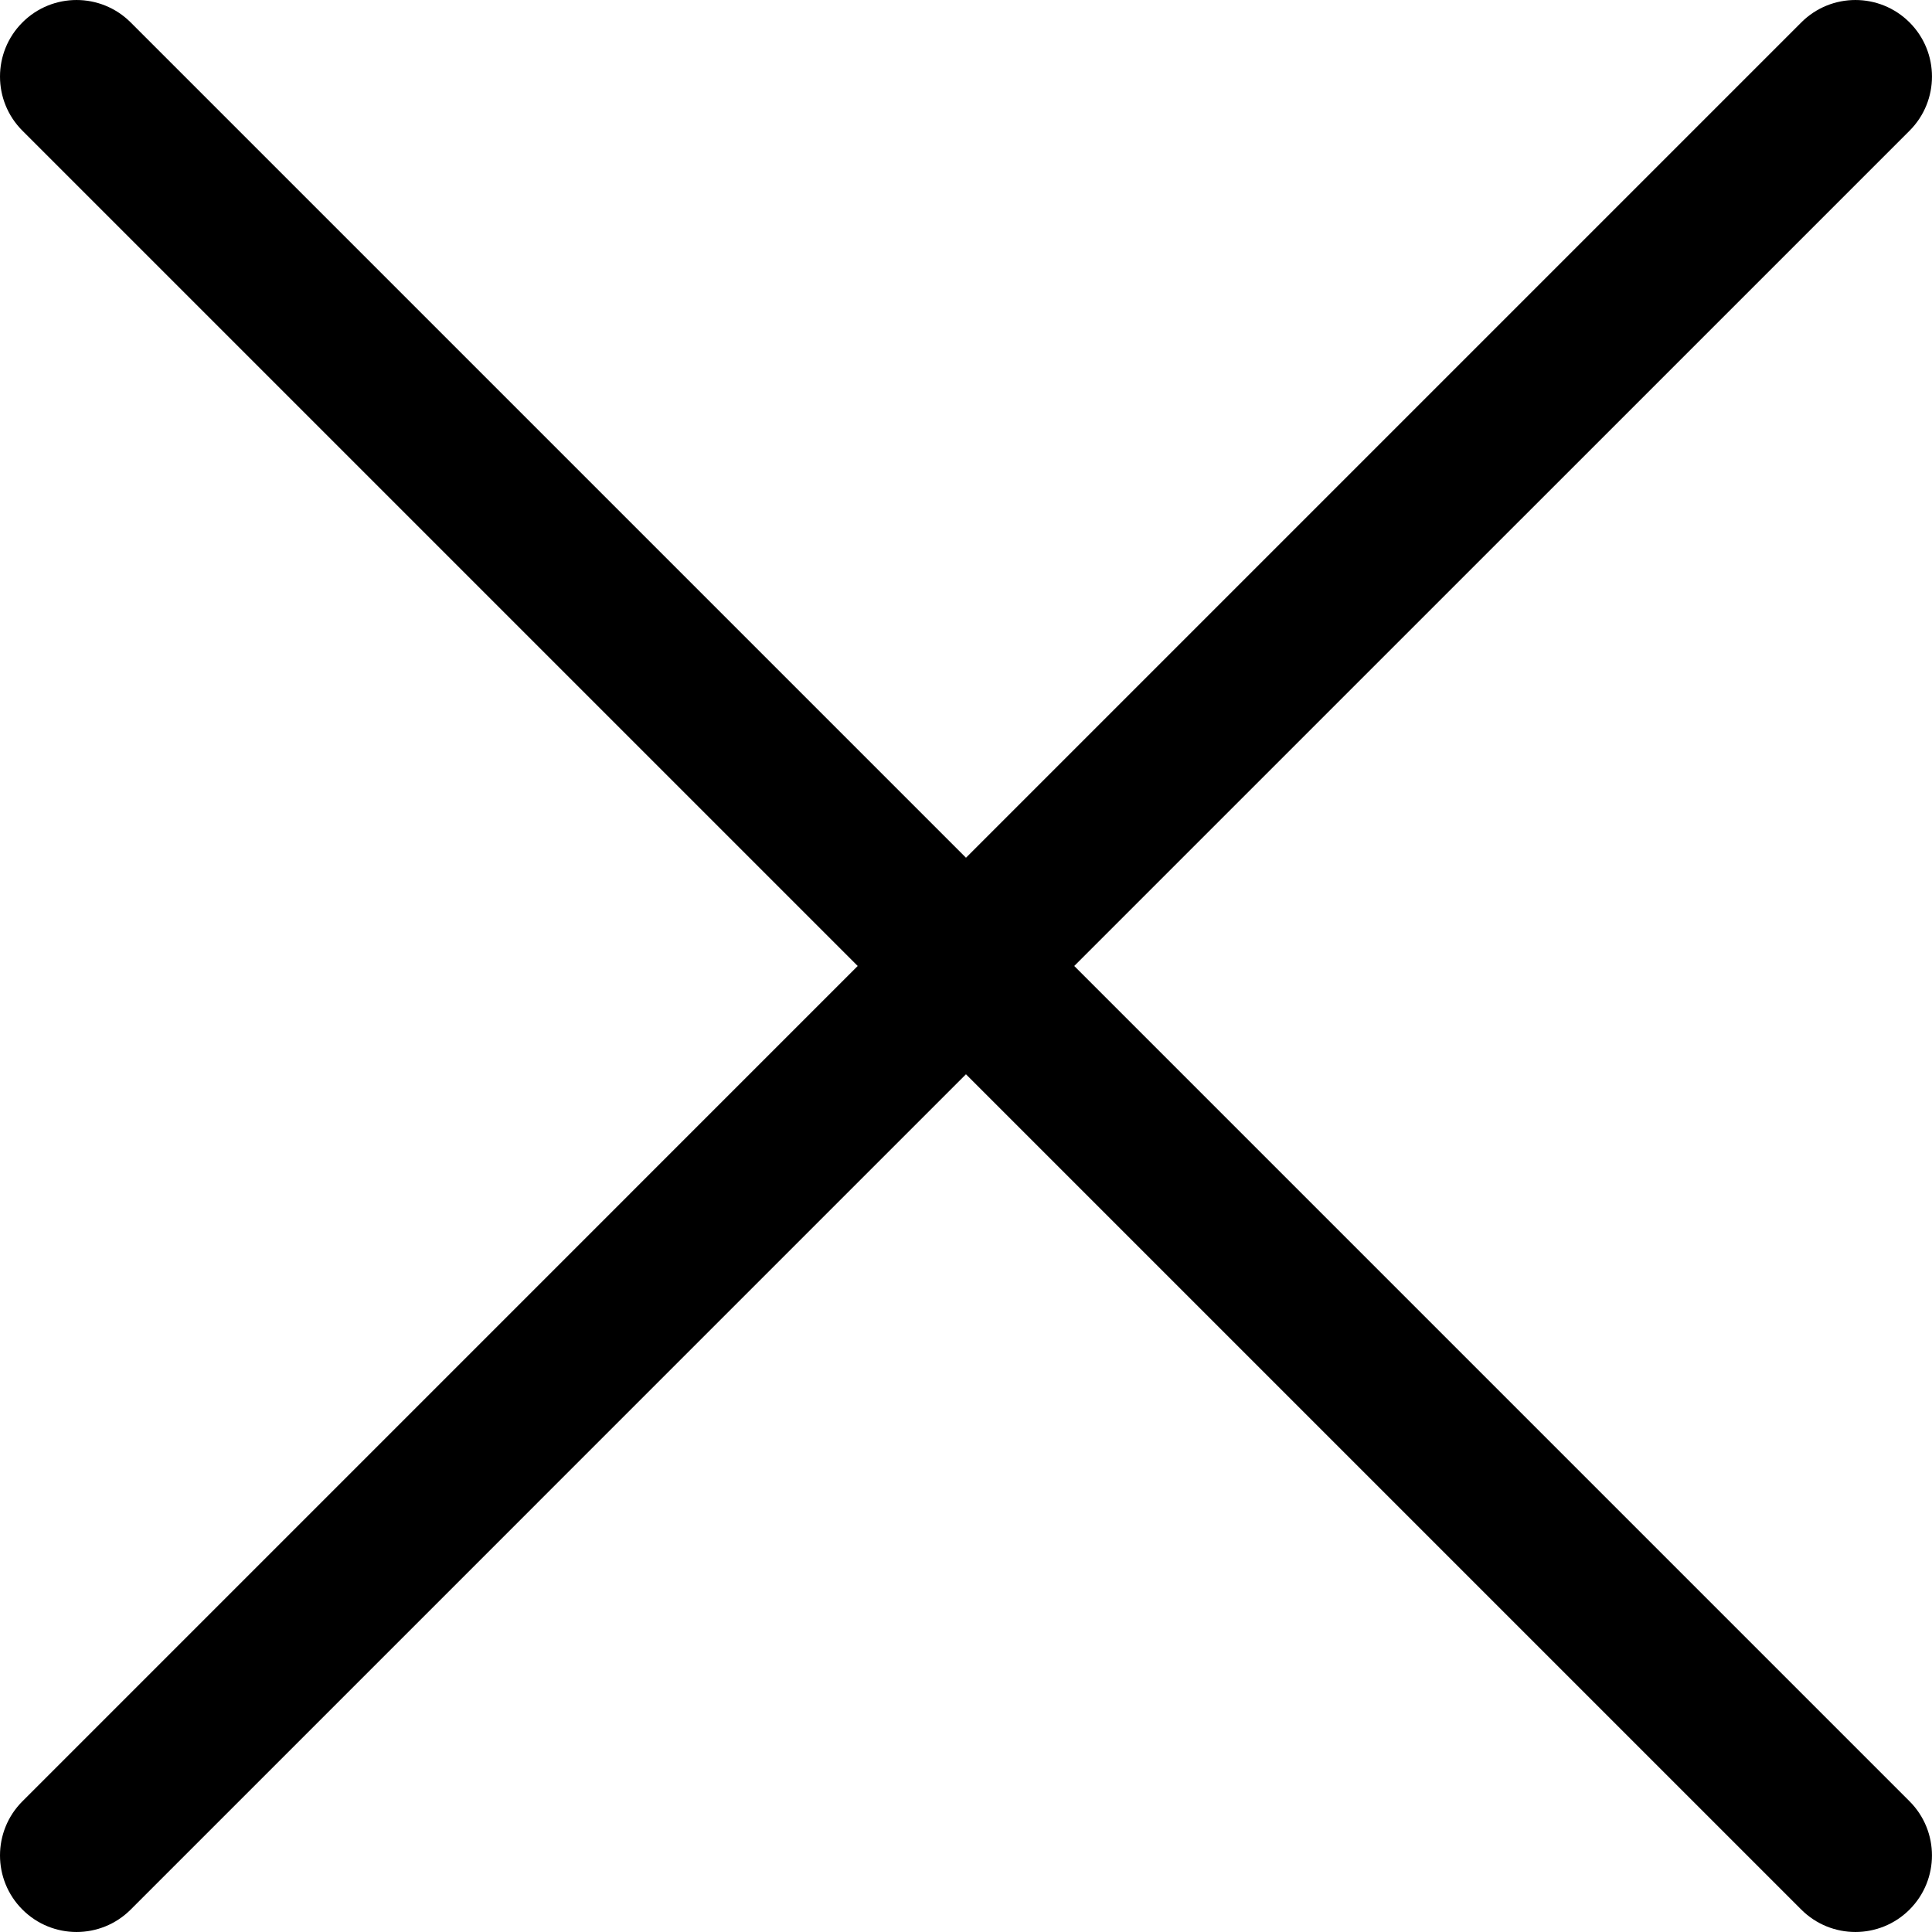
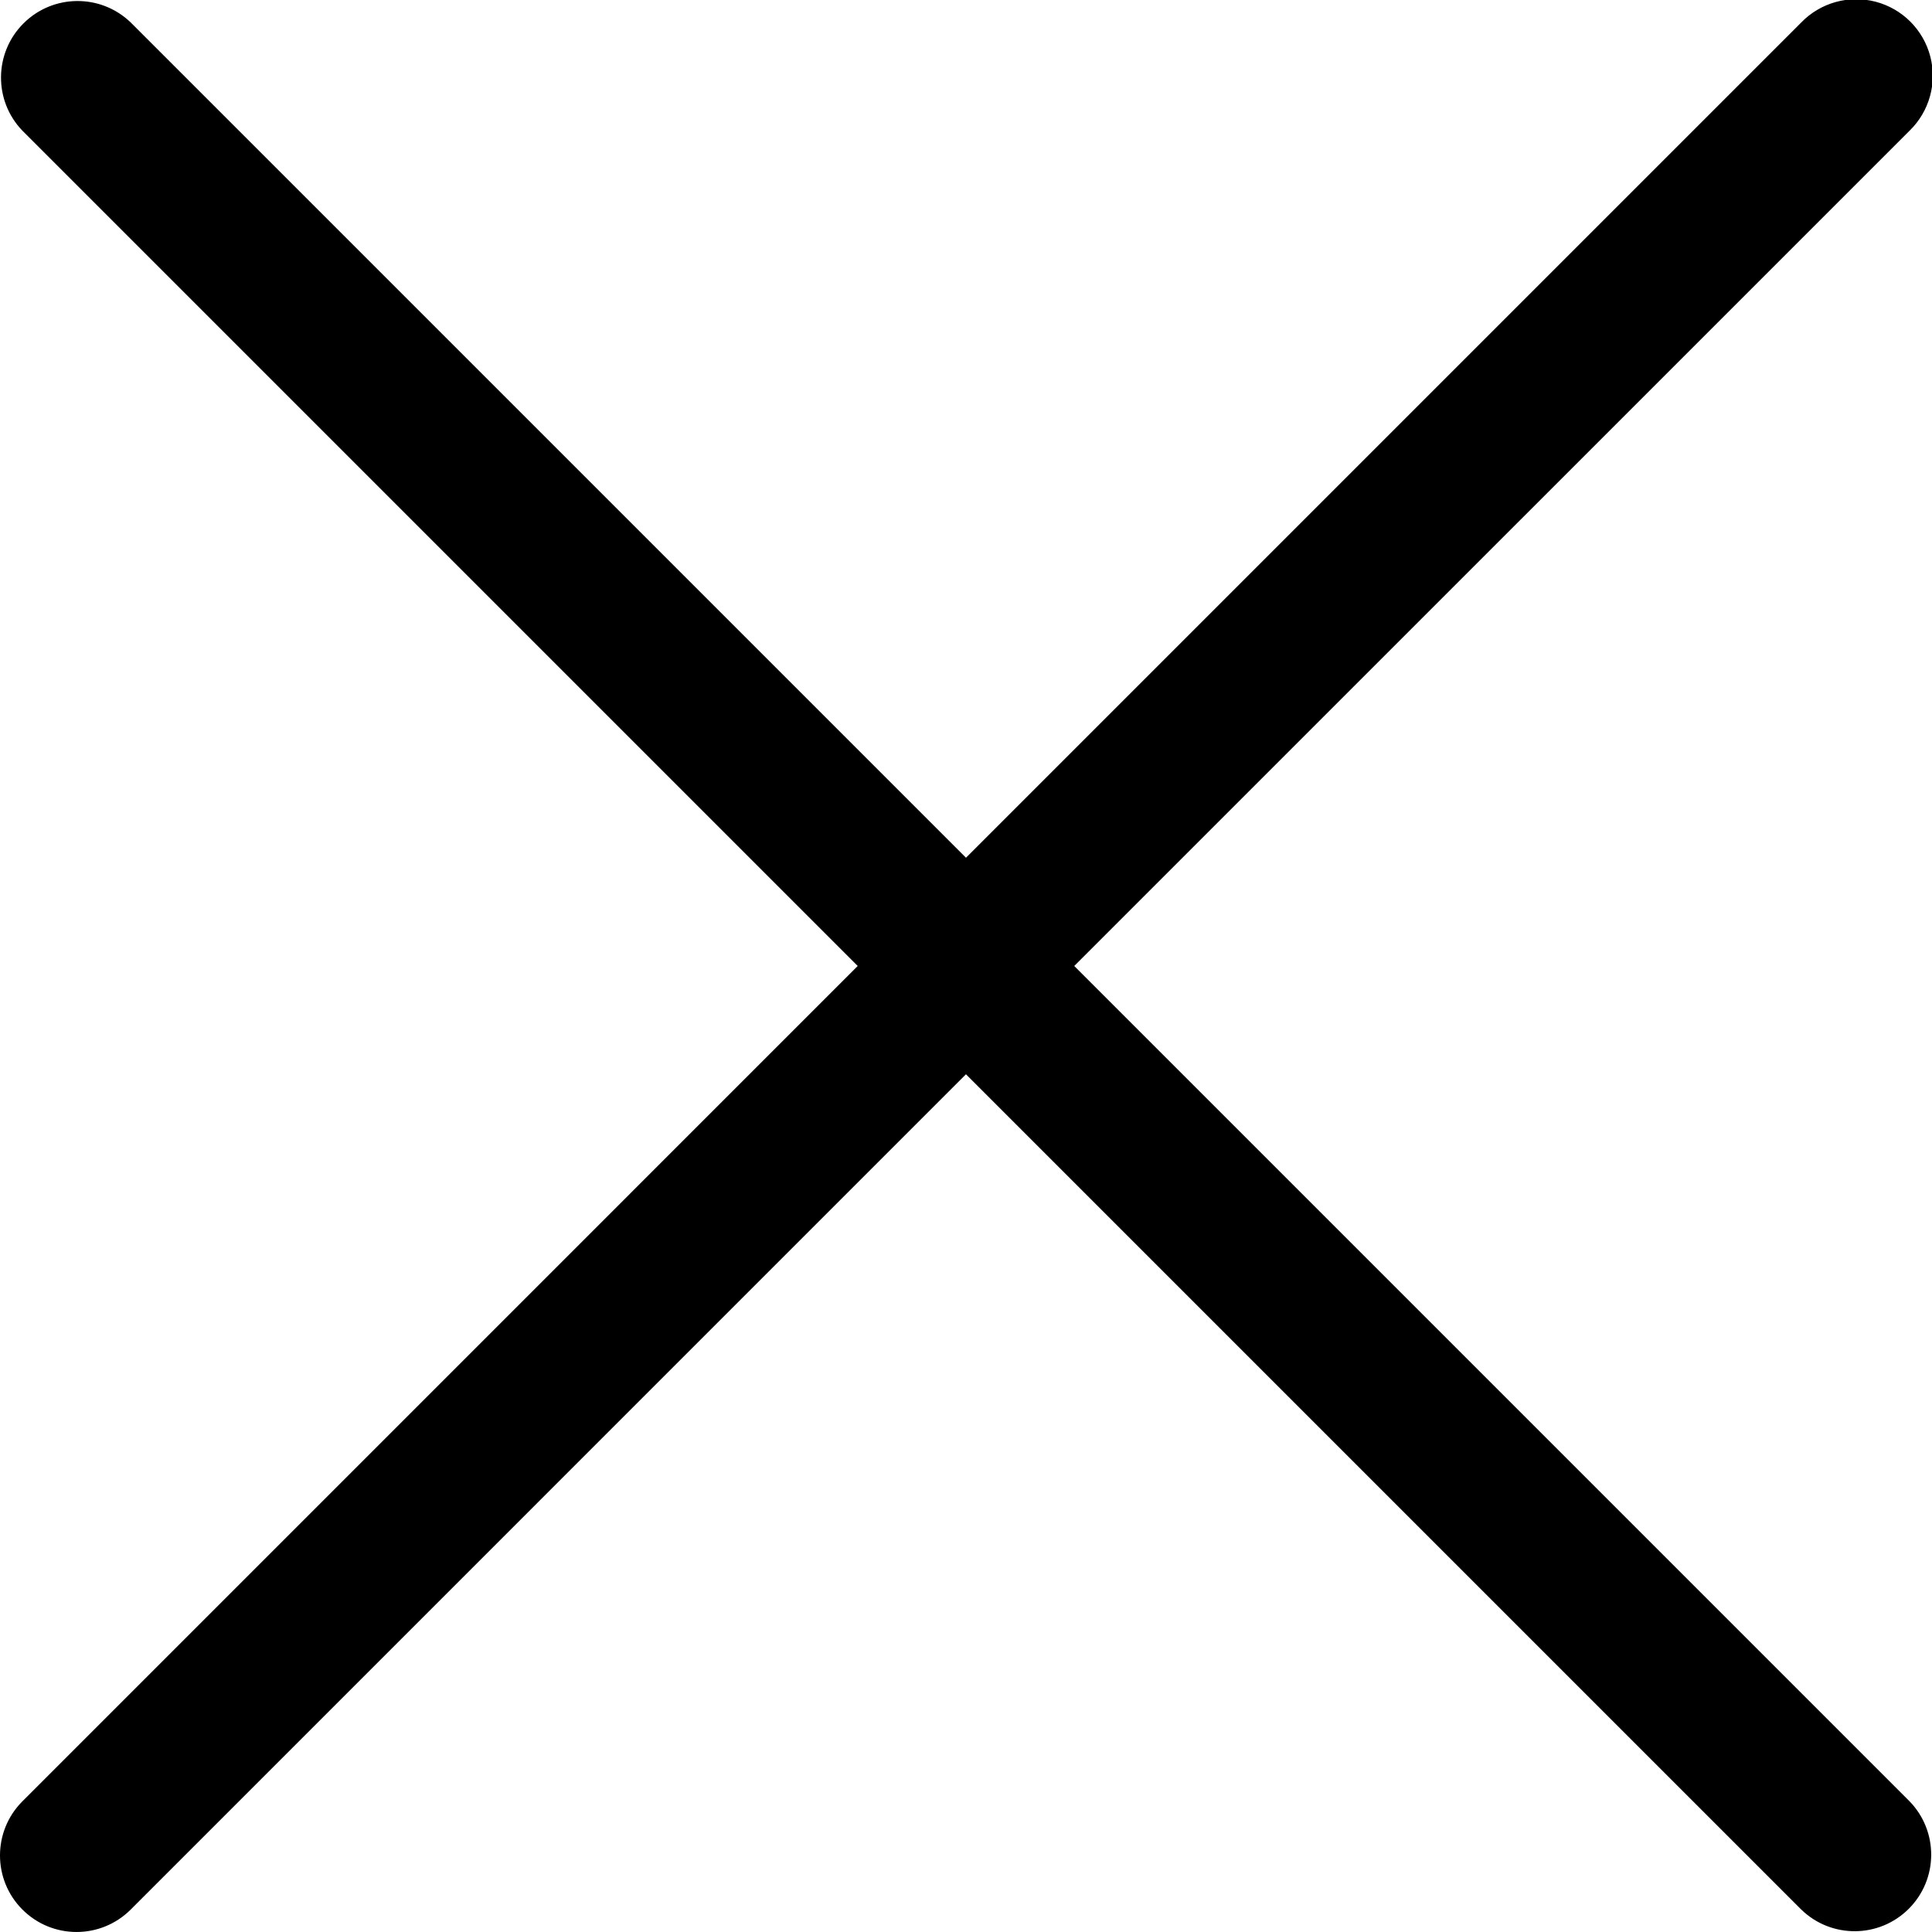
- <svg xmlns="http://www.w3.org/2000/svg" version="1.1" id="Layer_1" x="0px" y="0px" width="122.878px" height="122.88px" viewBox="0 0 122.878 122.88" enable-background="new 0 0 122.878 122.88" xml:space="preserve">
-   <g>
-     <path d="M1.426,8.313c-1.901-1.901-1.901-4.984,0-6.886c1.901-1.902,4.984-1.902,6.886,0l53.127,53.127l53.127-53.127 c1.901-1.902,4.984-1.902,6.887,0c1.901,1.901,1.901,4.985,0,6.886L68.324,61.439l53.128,53.128c1.901,1.901,1.901,4.984,0,6.886 c-1.902,1.902-4.985,1.902-6.887,0L61.438,68.326L8.312,121.453c-1.901,1.902-4.984,1.902-6.886,0 c-1.901-1.901-1.901-4.984,0-6.886l53.127-53.128L1.426,8.313L1.426,8.313z" />
-   </g>
+ <svg xmlns="http://www.w3.org/2000/svg" version="1.1" id="Layer_1" x="0" y="0" width="122.878" height="122.88" xml:space="preserve">
+   <path d="M1.426 8.313a4.87 4.87 0 016.886-6.886l53.127 53.127 53.127-53.127a4.87 4.87 0 116.887 6.886L68.324 61.439l53.128 53.128a4.87 4.87 0 01-6.887 6.886L61.438 68.326 8.312 121.453a4.868 4.868 0 11-6.886-6.886l53.127-53.128L1.426 8.313z" />
</svg>
